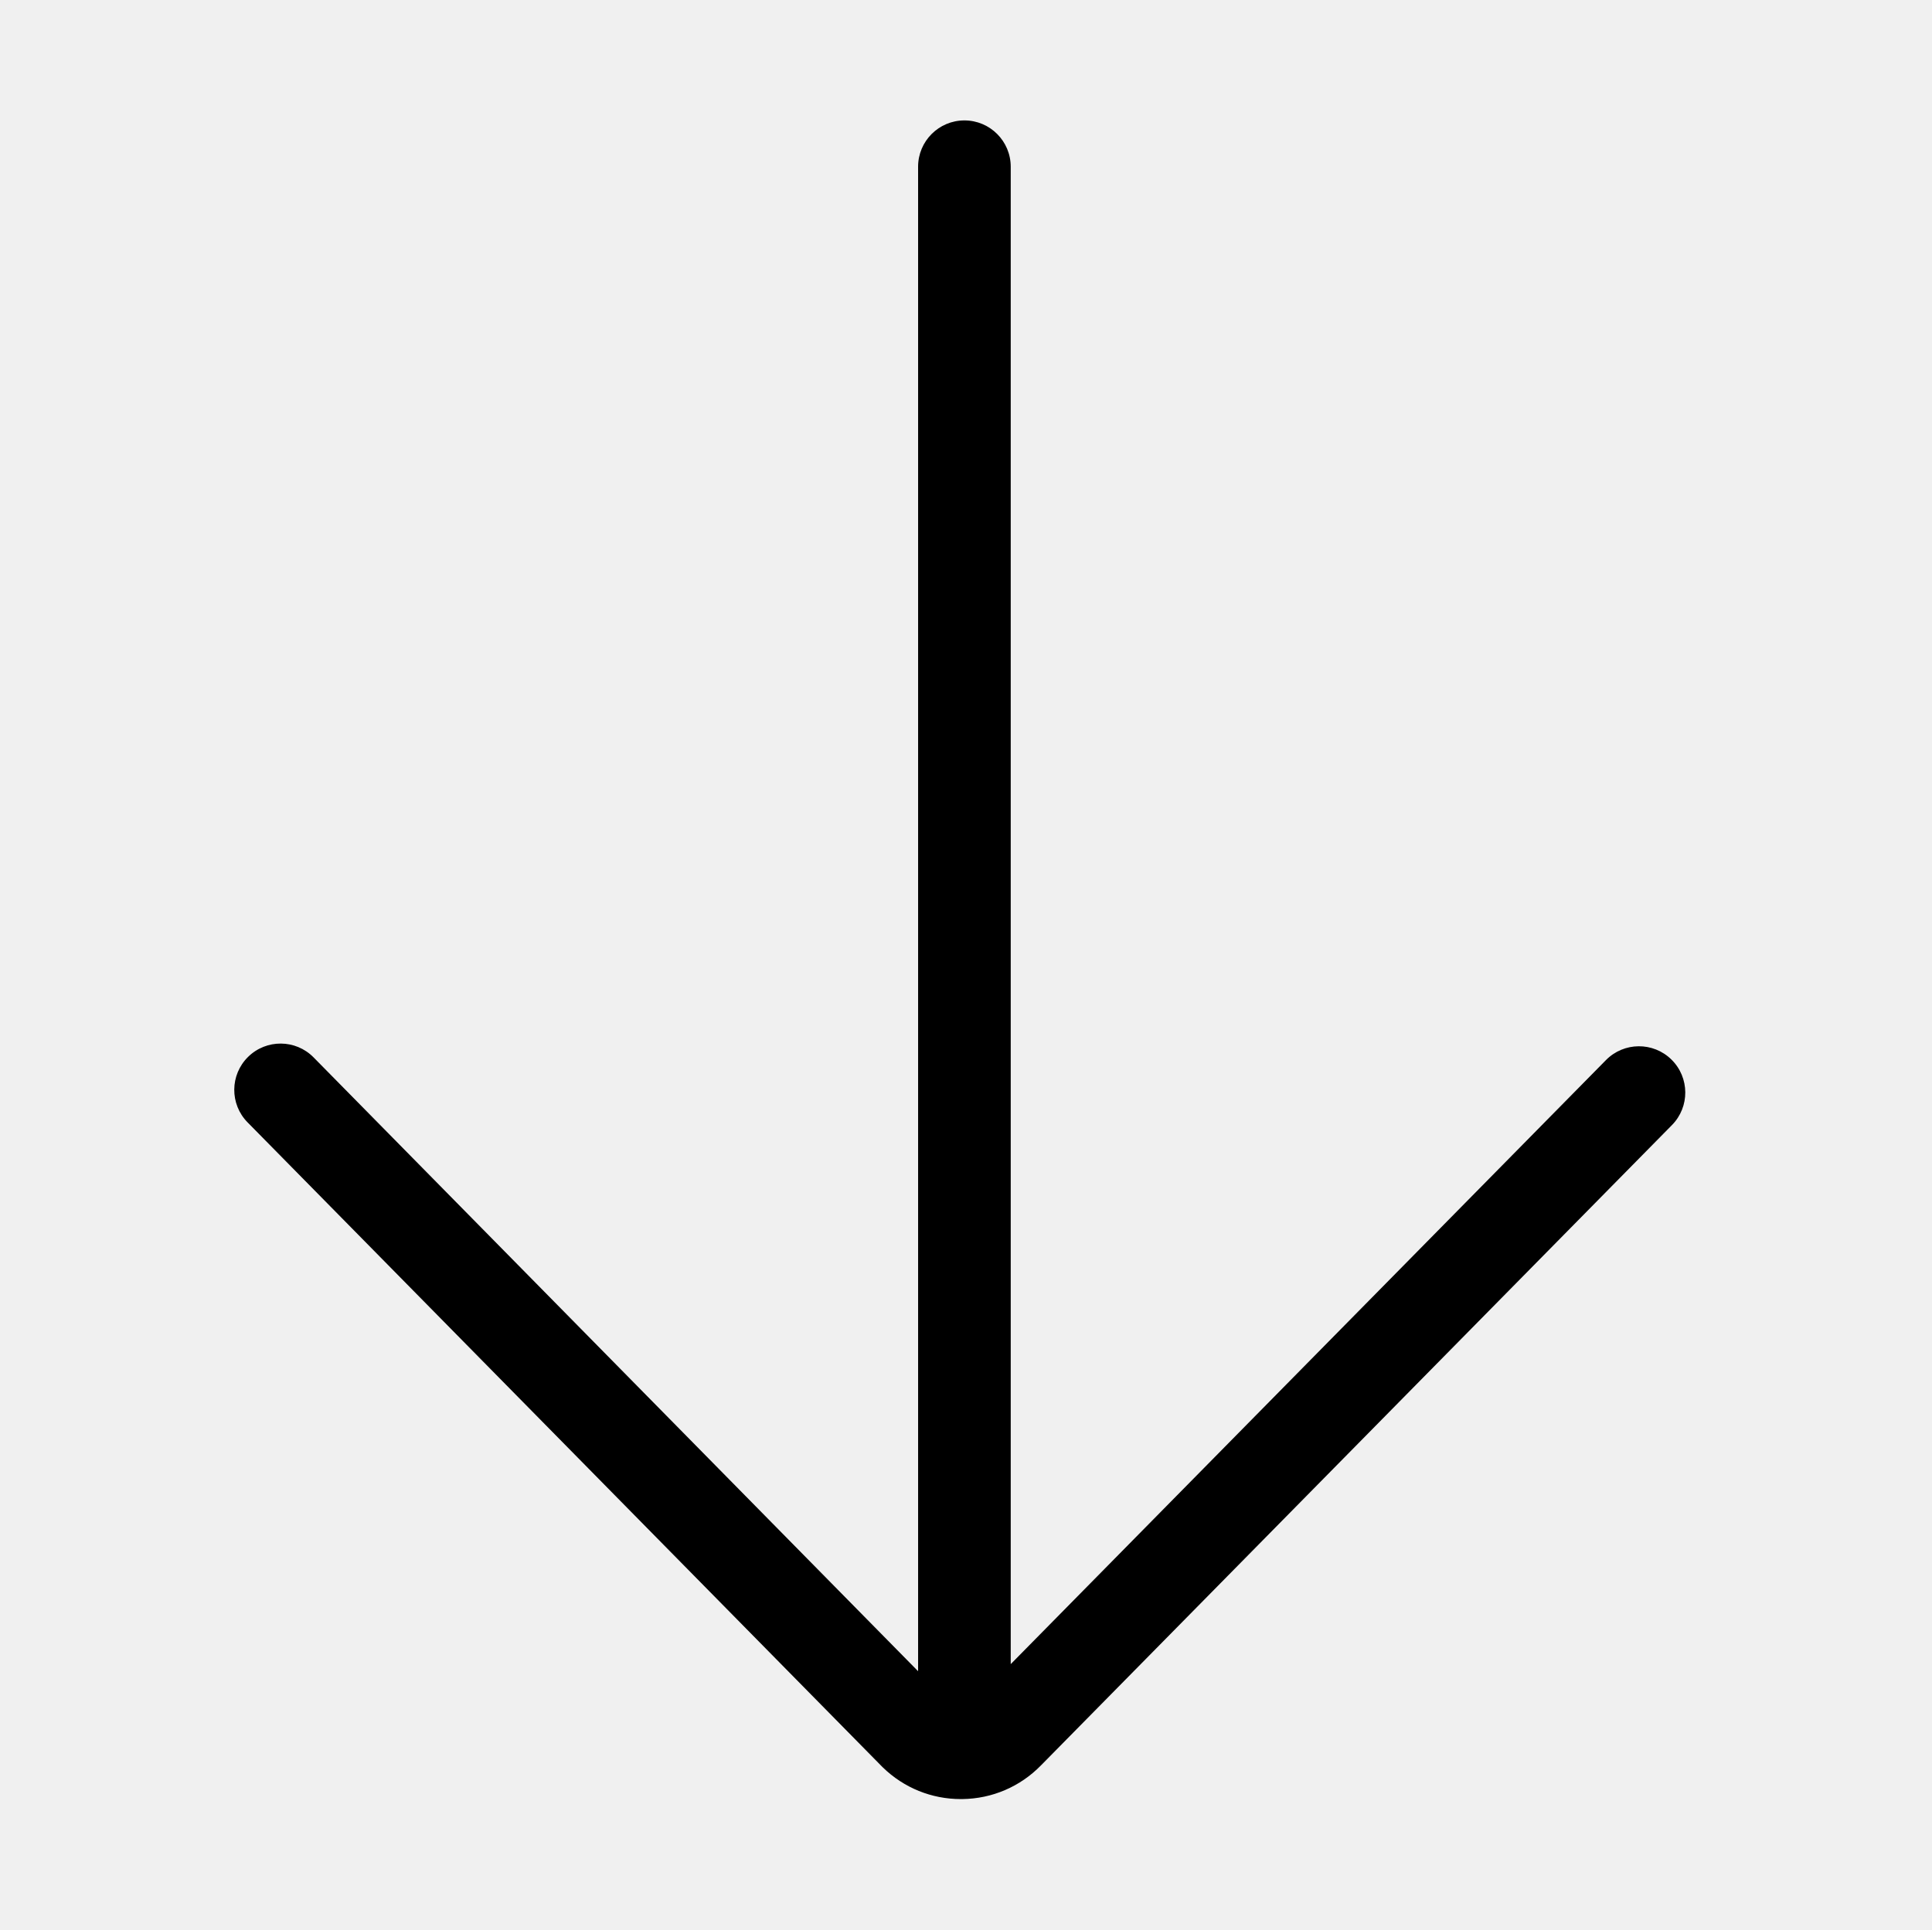
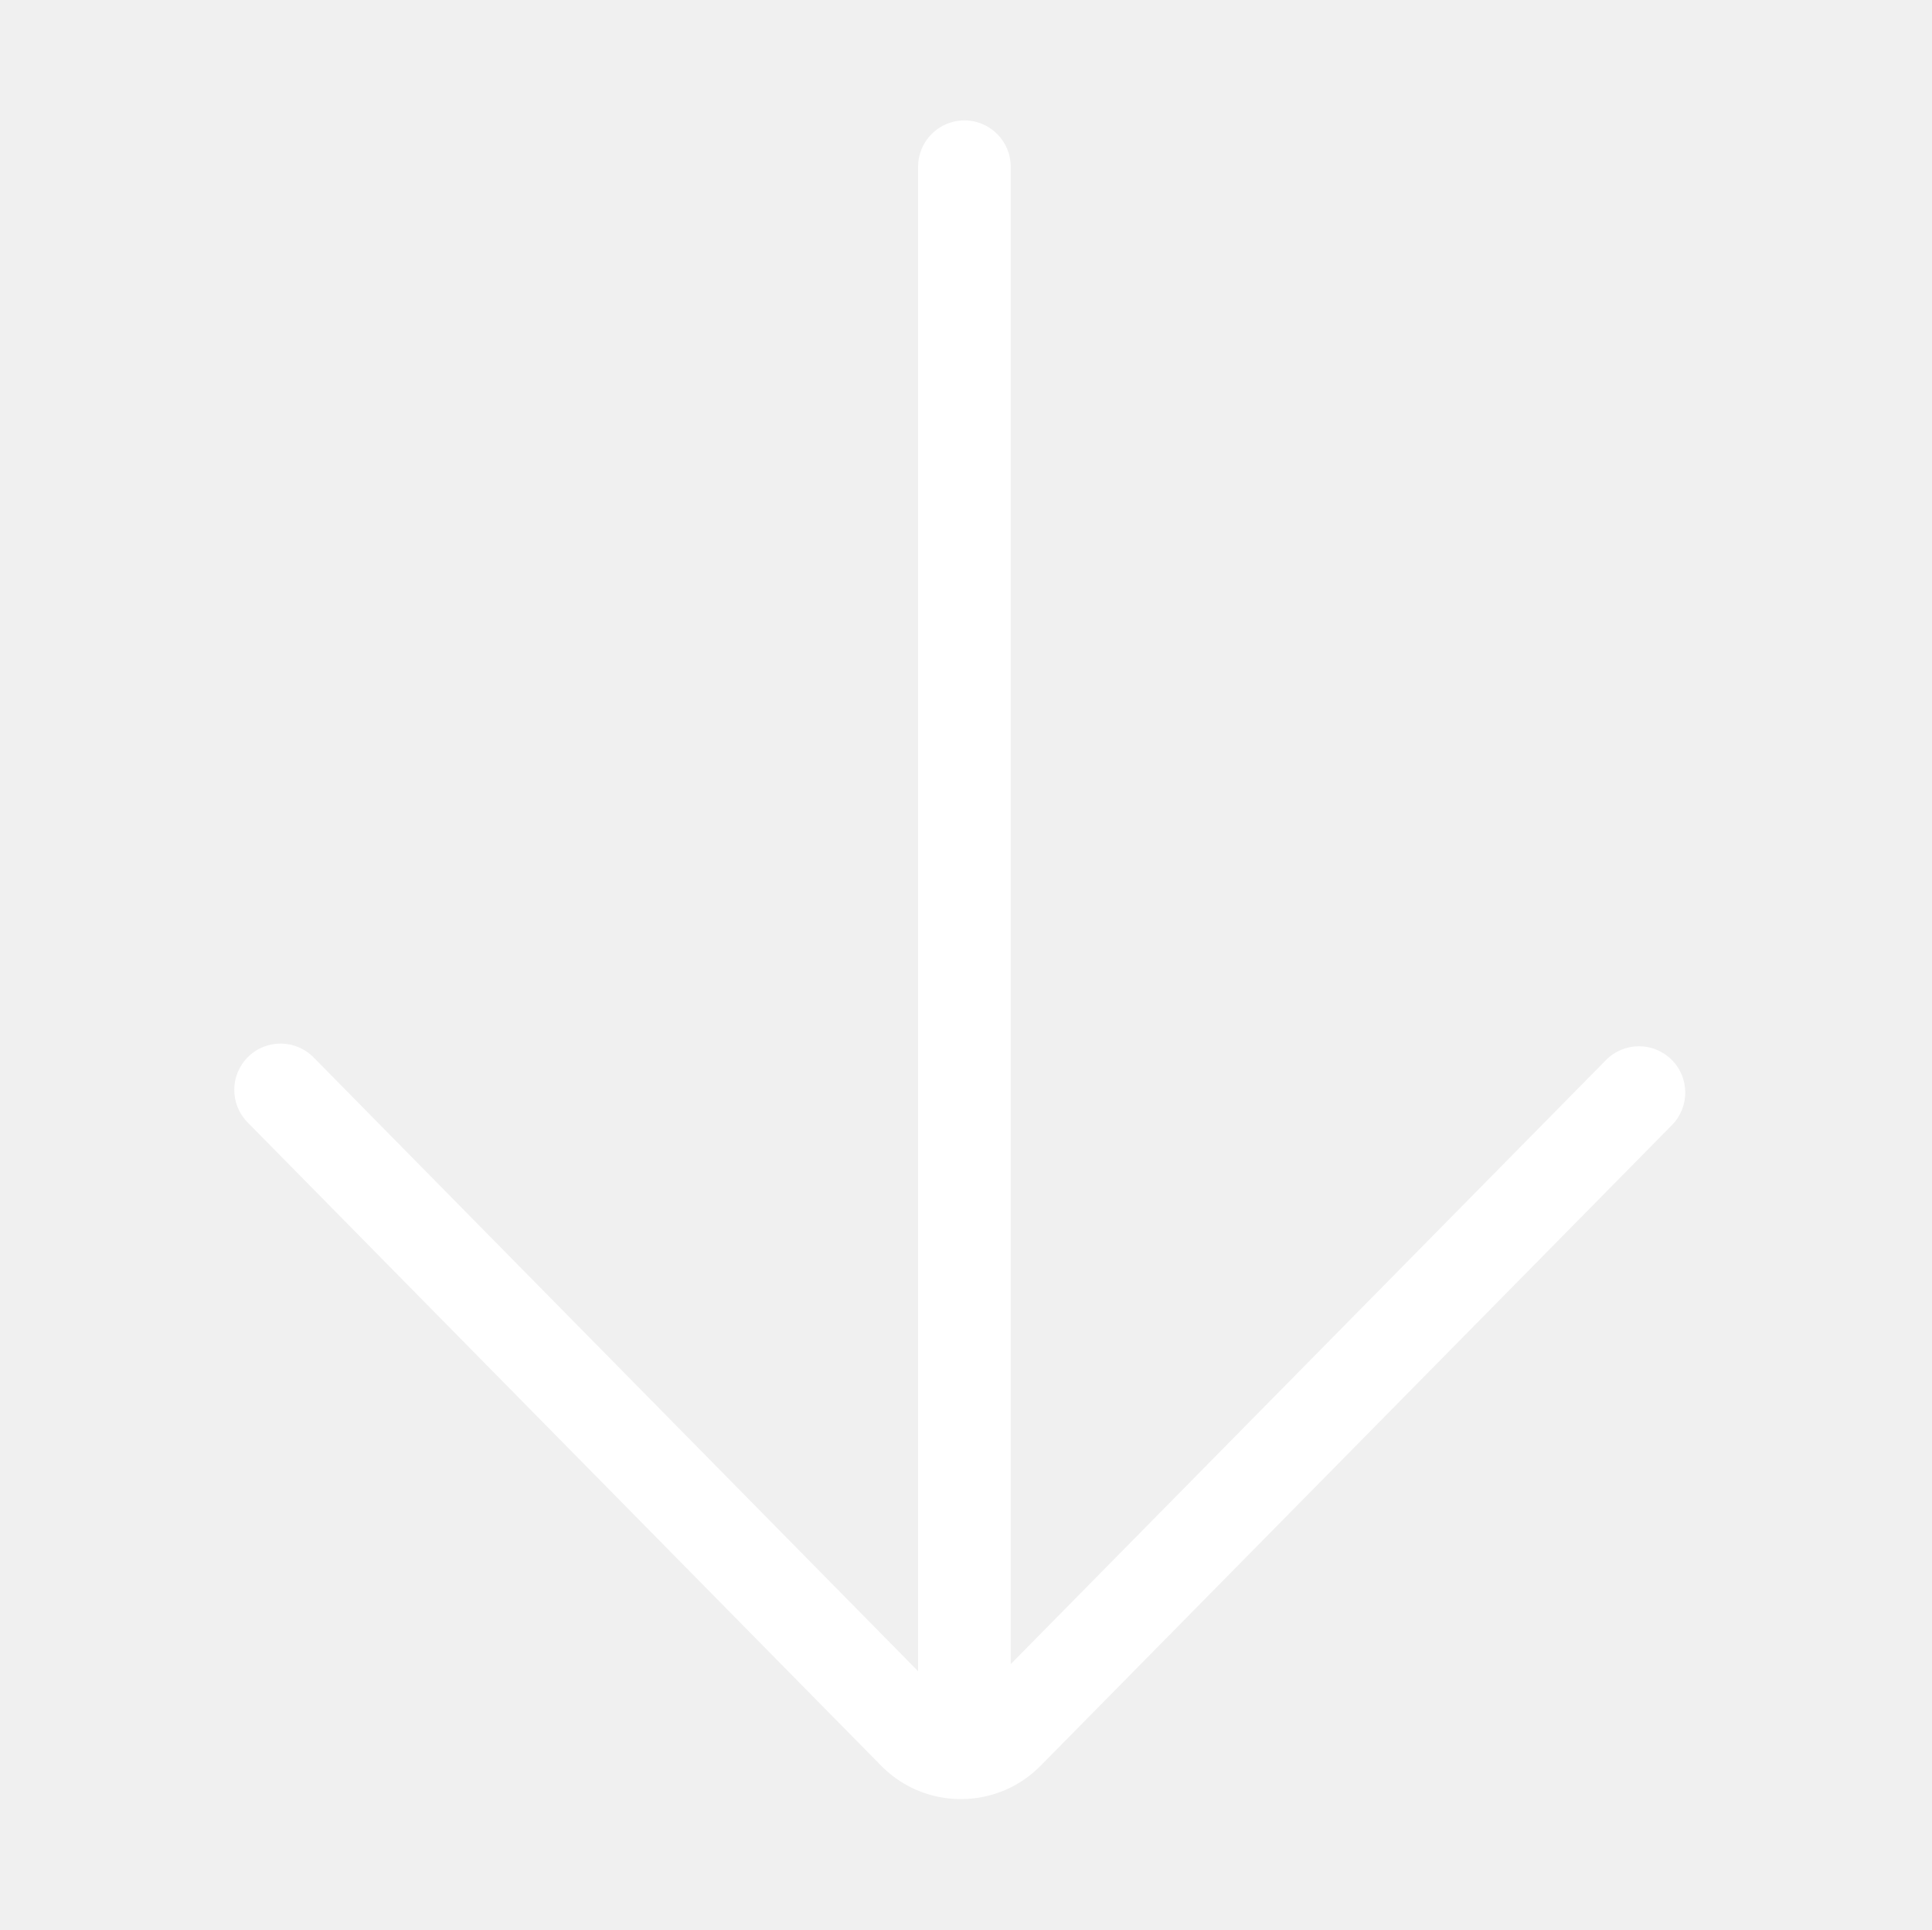
<svg xmlns="http://www.w3.org/2000/svg" class="icon" width="200px" height="199.80px" viewBox="0 0 1025 1024" version="1.1">
-   <path fill="#000000" d="M467.985 937.526c0.123 0.125 0.248 0.249 0.373 0.371 11.175 10.874 25.852 16.832 41.412 16.832 0.277 0 0.555-0.001 0.832-0.005 15.837-0.217 30.644-6.574 41.703-17.906l334.742-339.769c9.525-9.668 9.408-25.226-0.259-34.751-9.667-9.524-25.228-9.408-34.751 0.259l-315.807 320.552L536.23 88.476c0-13.572-11.002-24.573-24.573-24.573-13.572 0-24.573 11.002-24.573 24.573l0 798.397L166.361 561.132c-9.521-9.671-25.08-9.791-34.751-0.269-9.671 9.521-9.791 25.08-0.27 34.751L467.985 937.526z" />
+   <path fill="#ffffff" d="M467.985 937.526c0.123 0.125 0.248 0.249 0.373 0.371 11.175 10.874 25.852 16.832 41.412 16.832 0.277 0 0.555-0.001 0.832-0.005 15.837-0.217 30.644-6.574 41.703-17.906l334.742-339.769c9.525-9.668 9.408-25.226-0.259-34.751-9.667-9.524-25.228-9.408-34.751 0.259l-315.807 320.552L536.23 88.476c0-13.572-11.002-24.573-24.573-24.573-13.572 0-24.573 11.002-24.573 24.573l0 798.397L166.361 561.132c-9.521-9.671-25.08-9.791-34.751-0.269-9.671 9.521-9.791 25.08-0.27 34.751L467.985 937.526z" />
</svg>
